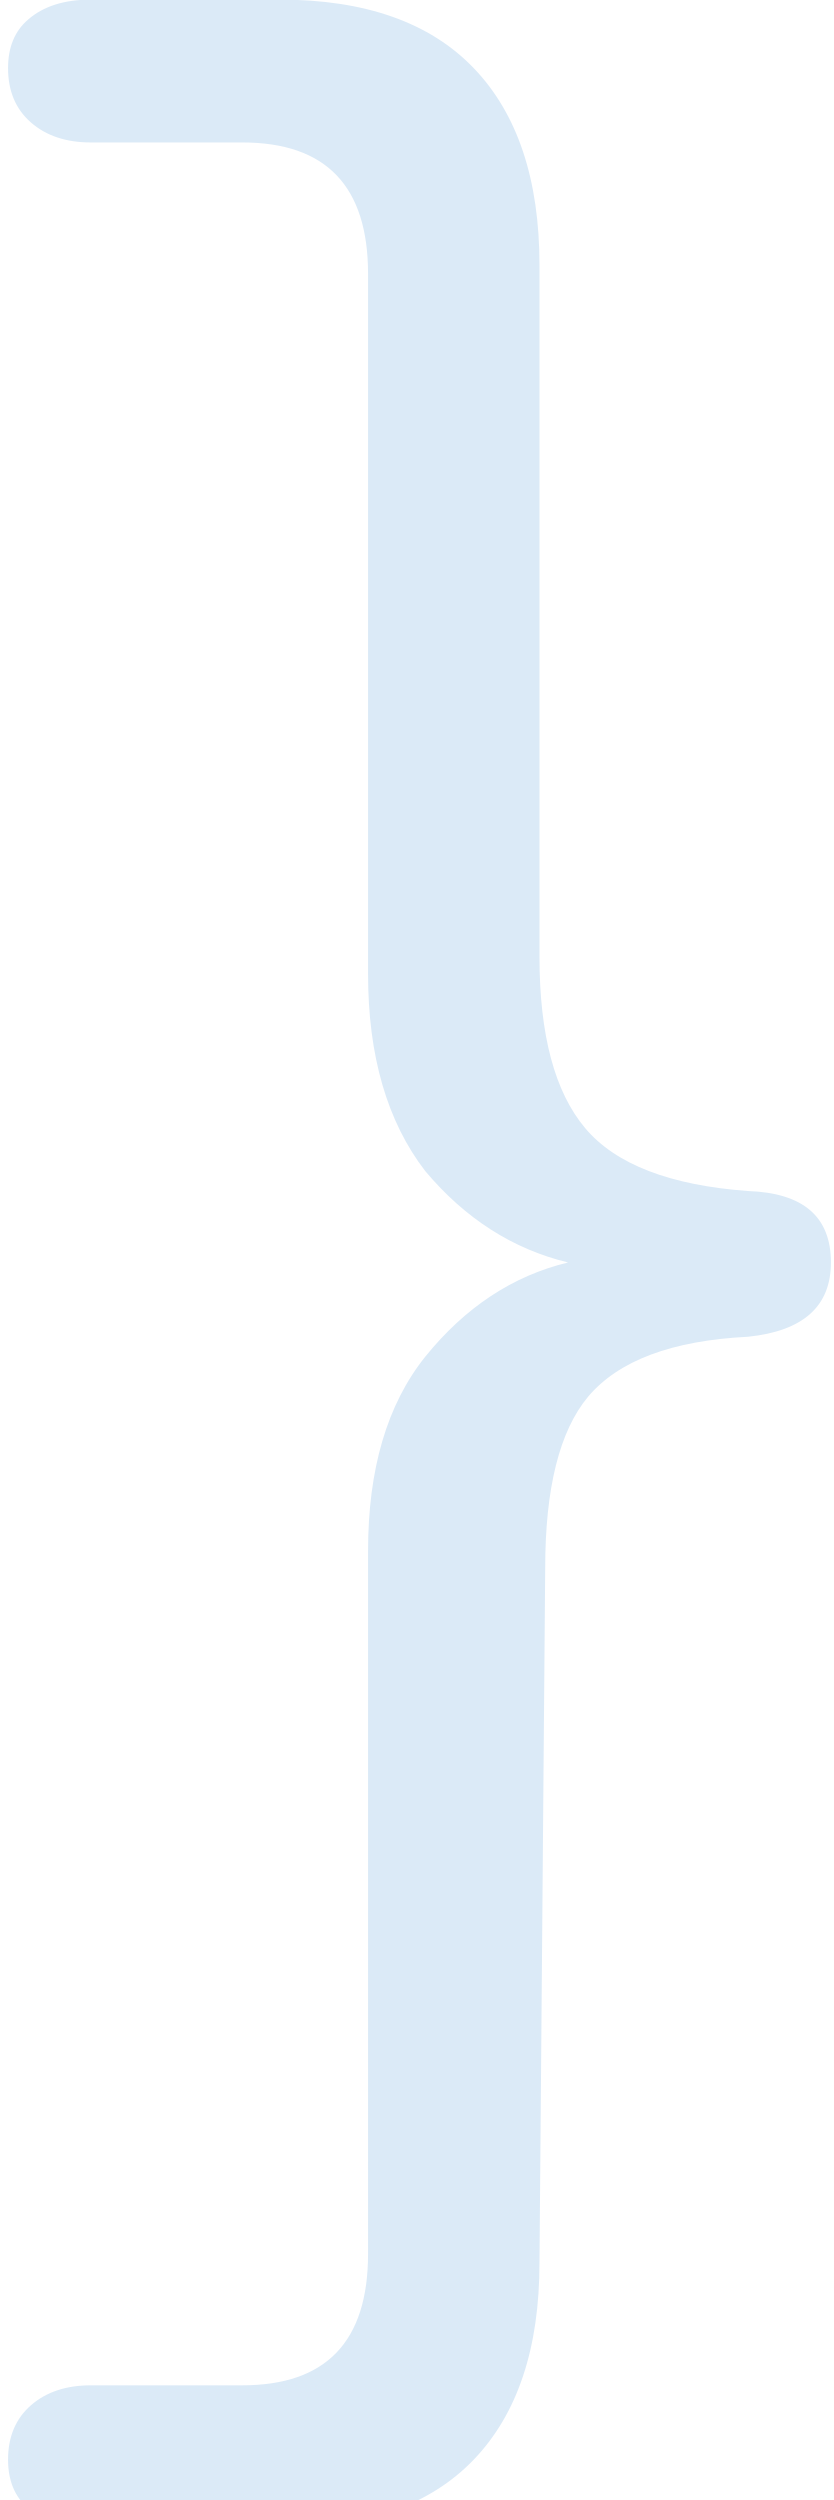
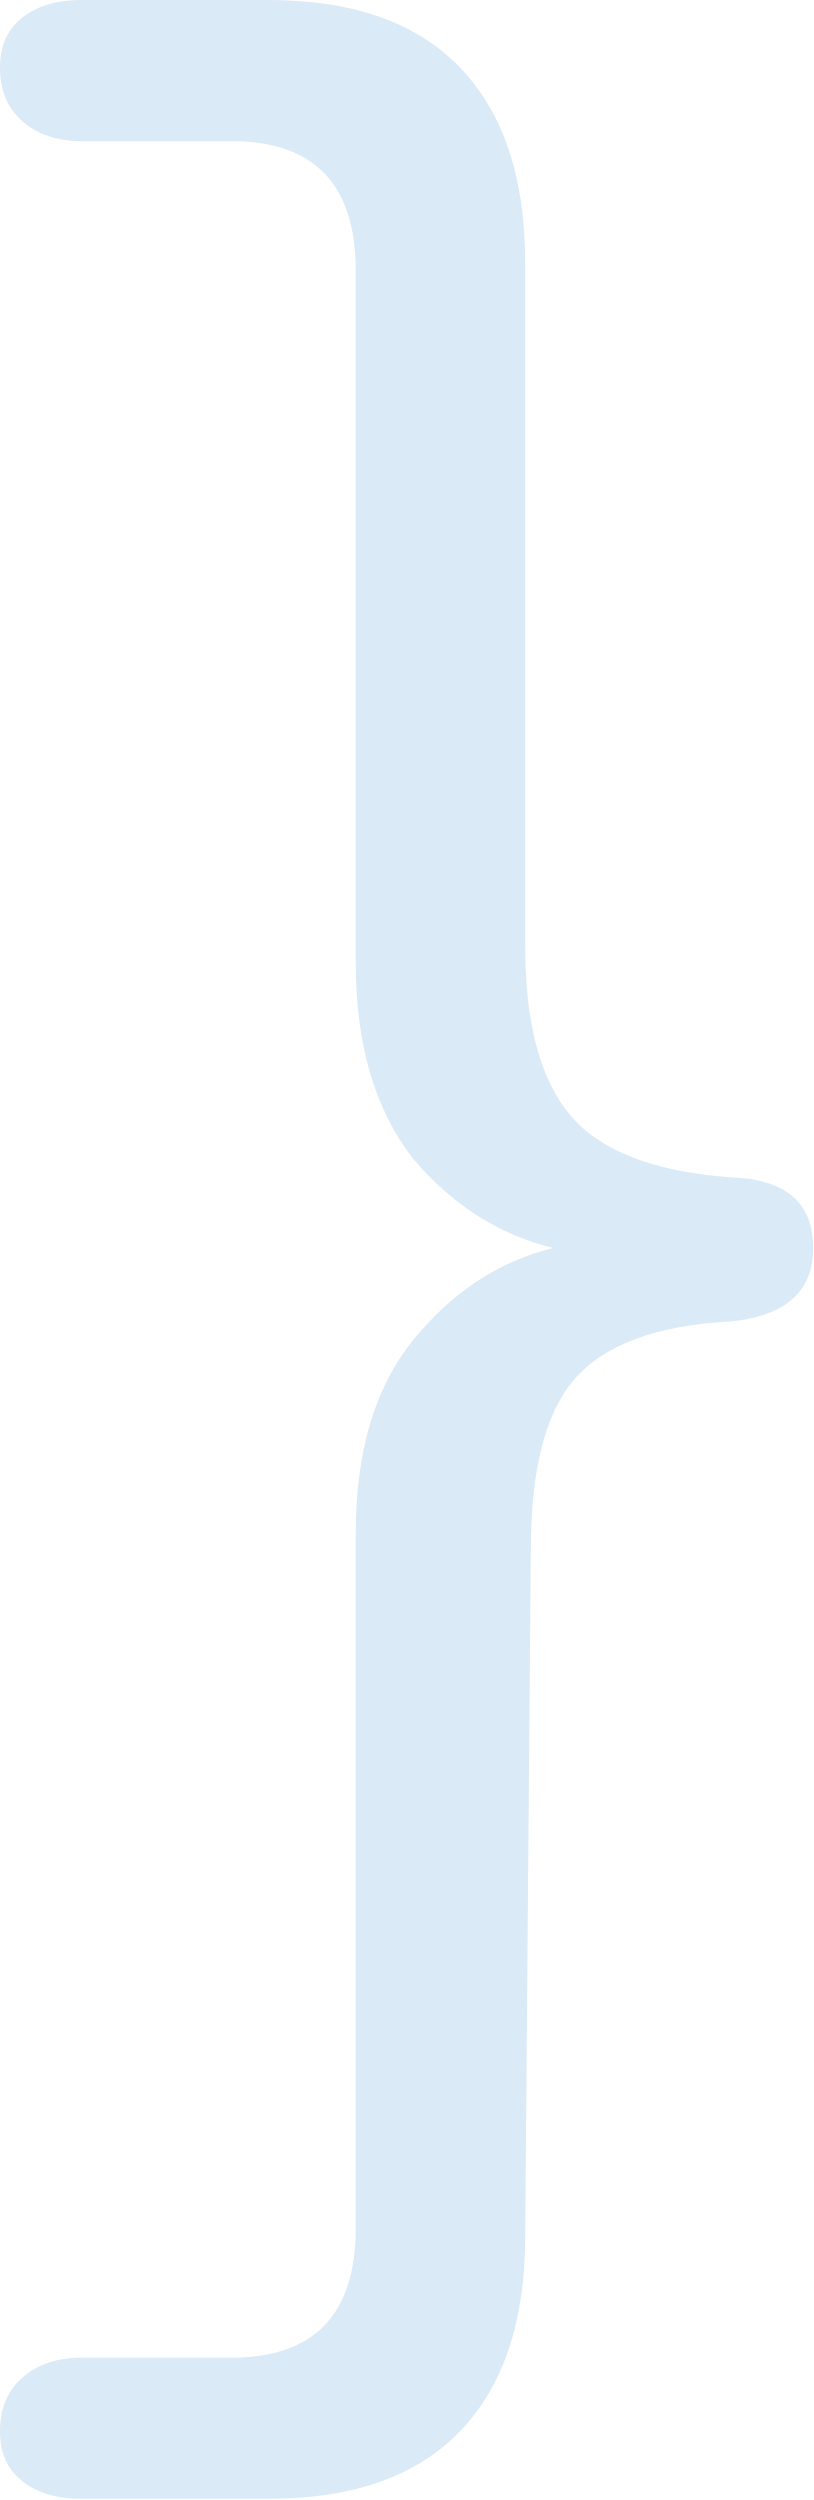
- <svg xmlns="http://www.w3.org/2000/svg" width="84" height="252" viewBox="0 0 84 252" fill="none">
-   <path d="M75.404 120.056C80.972 120.248 83.757 122.648 83.757 127.256C83.757 131.672 80.972 134.168 75.404 134.744C67.725 135.128 62.349 137.144 59.276 140.792C56.397 144.248 54.956 150.008 54.956 158.072L54.38 228.056C54.38 236.696 52.172 243.32 47.757 247.928C43.34 252.536 36.812 254.84 28.172 254.84H9.165C6.476 254.84 4.364 254.168 2.829 252.824C1.484 251.672 0.812 250.04 0.812 247.928C0.812 245.624 1.581 243.8 3.116 242.456C4.652 241.112 6.668 240.44 9.165 240.44H24.428C32.877 240.44 37.1 236.024 37.1 227.192V156.344C37.1 148.088 39.02 141.56 42.861 136.76C46.892 131.768 51.693 128.6 57.261 127.256C51.693 125.912 46.892 122.84 42.861 118.04C39.02 113.048 37.1 106.424 37.1 98.168V27.608C37.1 18.776 32.877 14.36 24.428 14.36H9.165C6.668 14.36 4.652 13.688 3.116 12.344C1.581 11 0.812 9.176 0.812 6.872C0.812 4.76 1.484 3.128 2.829 1.976C4.364 0.632 6.476 -0.04 9.165 -0.04H28.172C36.812 -0.04 43.34 2.264 47.757 6.872C52.172 11.48 54.38 18.104 54.38 26.744V96.44C54.38 104.312 55.916 110.072 58.989 113.72C62.06 117.368 67.532 119.48 75.404 120.056Z" fill="#DBEAF7" />
+ <svg xmlns="http://www.w3.org/2000/svg" width="83" height="255" viewBox="0 0 83 255" fill="none">
+   <path d="M74.592 120.096C80.16 120.288 82.944 122.688 82.944 127.296C82.944 131.712 80.16 134.208 74.592 134.784C66.912 135.168 61.536 137.184 58.464 140.832C55.584 144.288 54.144 150.048 54.144 158.112L53.568 228.096C53.568 236.736 51.36 243.36 46.944 247.968C42.528 252.576 36 254.88 27.36 254.88H8.352C5.664 254.88 3.552 254.208 2.016 252.864C0.672 251.712 0 250.08 0 247.968C0 245.664 0.768 243.84 2.304 242.496C3.84 241.152 5.856 240.48 8.352 240.48H23.616C32.064 240.48 36.288 236.064 36.288 227.232V156.384C36.288 148.128 38.208 141.6 42.048 136.8C46.08 131.808 50.88 128.64 56.448 127.296C50.88 125.952 46.08 122.88 42.048 118.08C38.208 113.088 36.288 106.464 36.288 98.208V27.648C36.288 18.816 32.064 14.4 23.616 14.4H8.352C5.856 14.4 3.84 13.728 2.304 12.384C0.768 11.04 0 9.216 0 6.912C0 4.8 0.672 3.168 2.016 2.016C3.552 0.672 5.664 0 8.352 0H27.36C36 0 42.528 2.304 46.944 6.912C51.36 11.52 53.568 18.144 53.568 26.784V96.48C53.568 104.352 55.104 110.112 58.176 113.76C61.248 117.408 66.72 119.52 74.592 120.096Z" fill="#DBEAF7" />
</svg>
